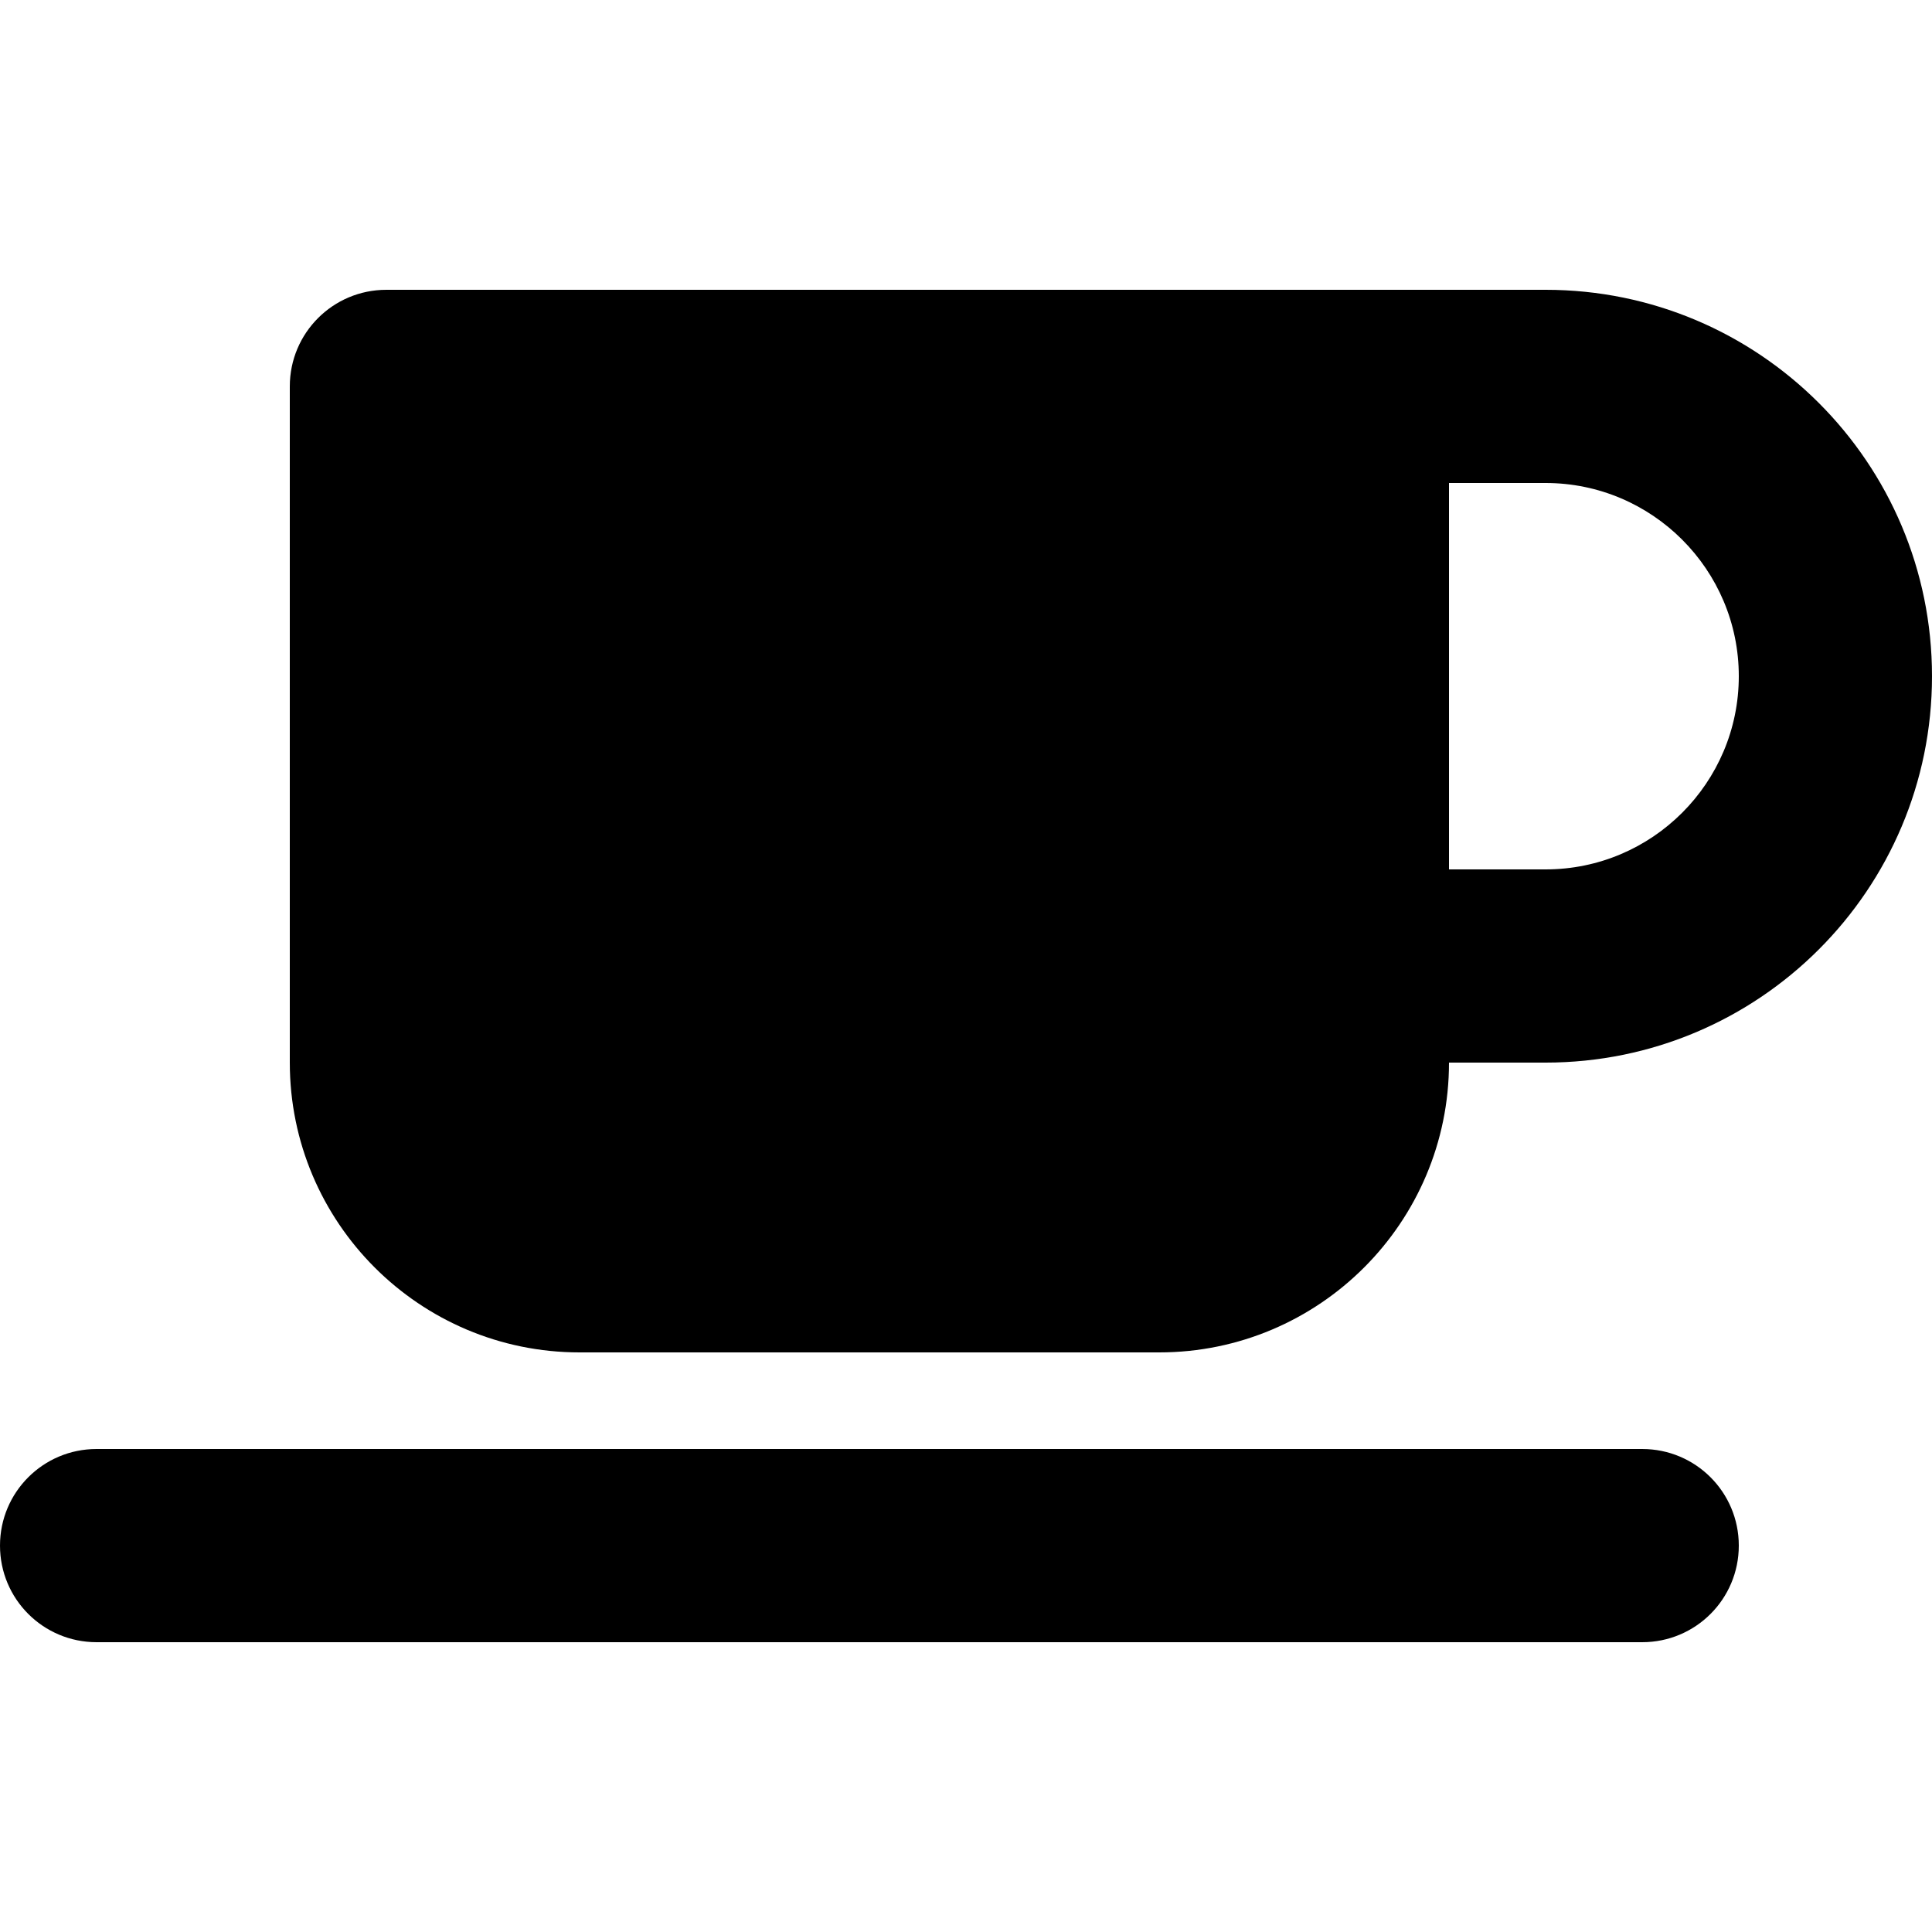
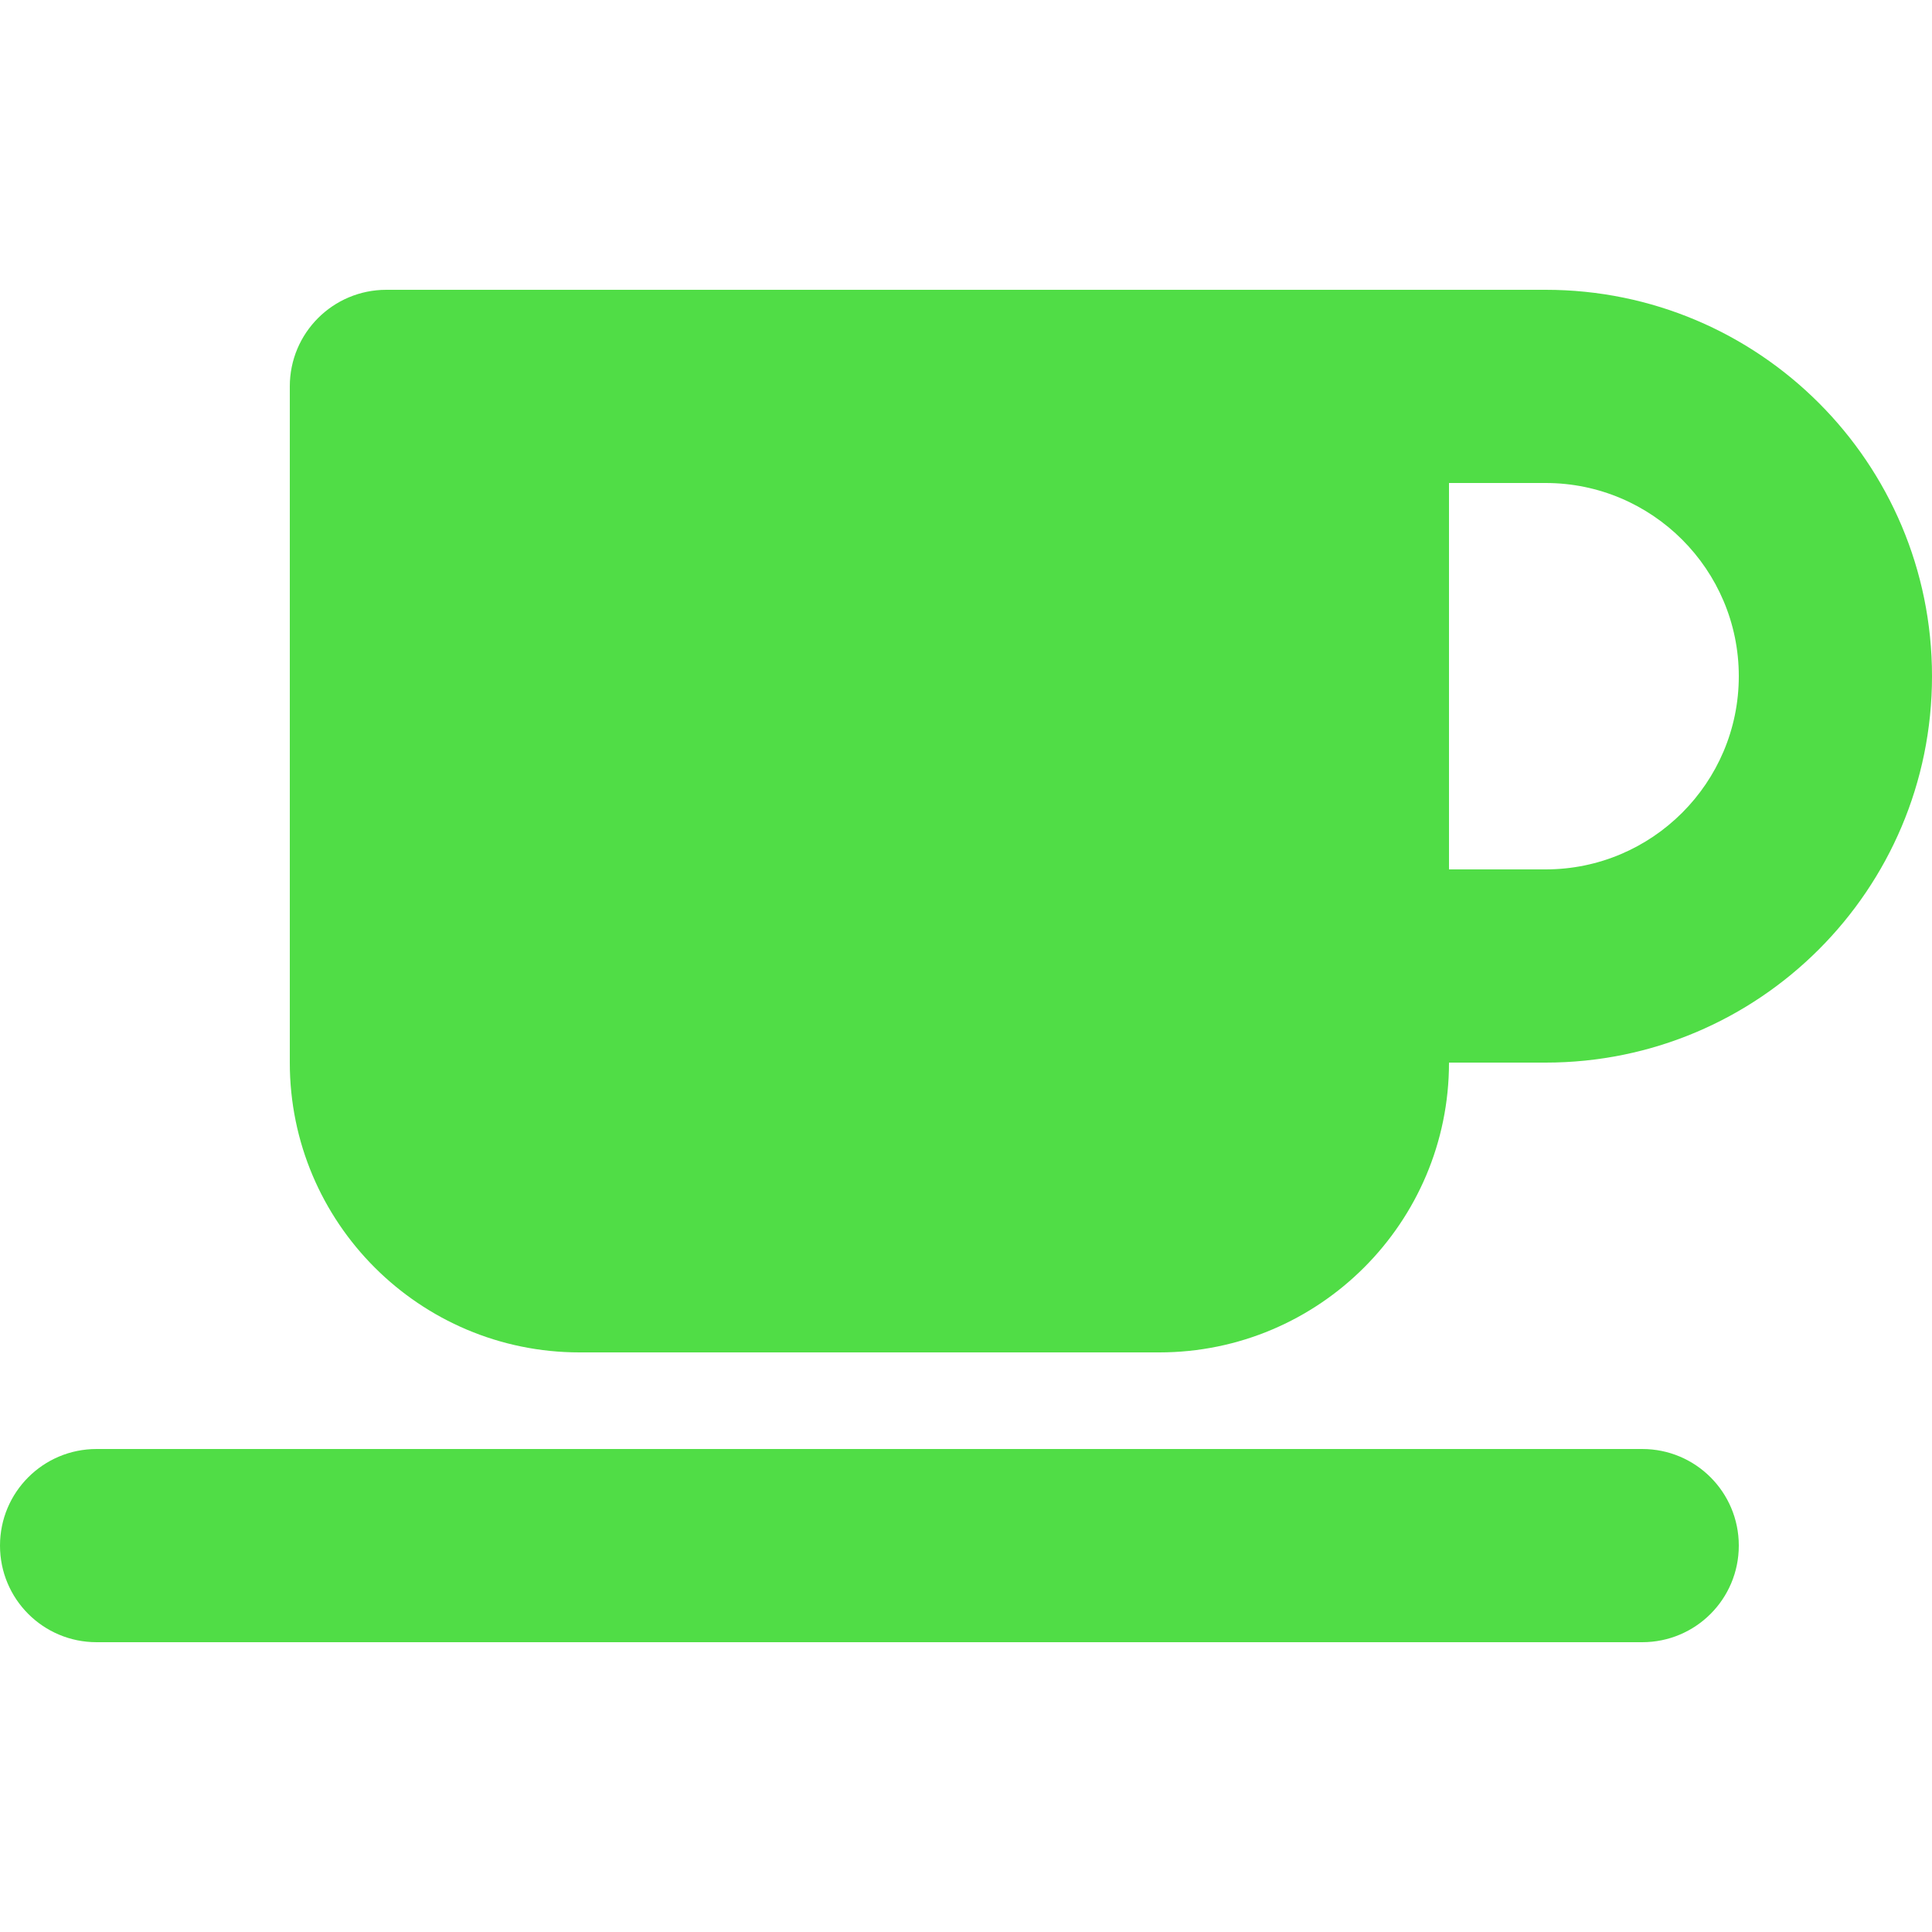
<svg xmlns="http://www.w3.org/2000/svg" viewBox="0 0 640 512" width="512" height="512">
-   <path d="M96 64c0-17.7 14.3-32 32-32l320 0 64 0c70.7 0 128 57.3 128 128s-57.3 128-128 128l-32 0c0 53-43 96-96 96l-192 0c-53 0-96-43-96-96L96 64zM480 224l32 0c35.3 0 64-28.7 64-64s-28.7-64-64-64l-32 0 0 128zM32 416l512 0c17.7 0 32 14.3 32 32s-14.3 32-32 32L32 480c-17.7 0-32-14.3-32-32s14.3-32 32-32z" fill="currentColor" />
+   <path fill="#50dd46" d="M96 64c0-17.7 14.3-32 32-32l320 0 64 0c70.7 0 128 57.3 128 128s-57.3 128-128 128l-32 0c0 53-43 96-96 96l-192 0c-53 0-96-43-96-96L96 64zM480 224l32 0c35.3 0 64-28.7 64-64s-28.7-64-64-64l-32 0 0 128zM32 416l512 0c17.7 0 32 14.3 32 32s-14.3 32-32 32L32 480c-17.7 0-32-14.3-32-32s14.3-32 32-32z" />
</svg>
